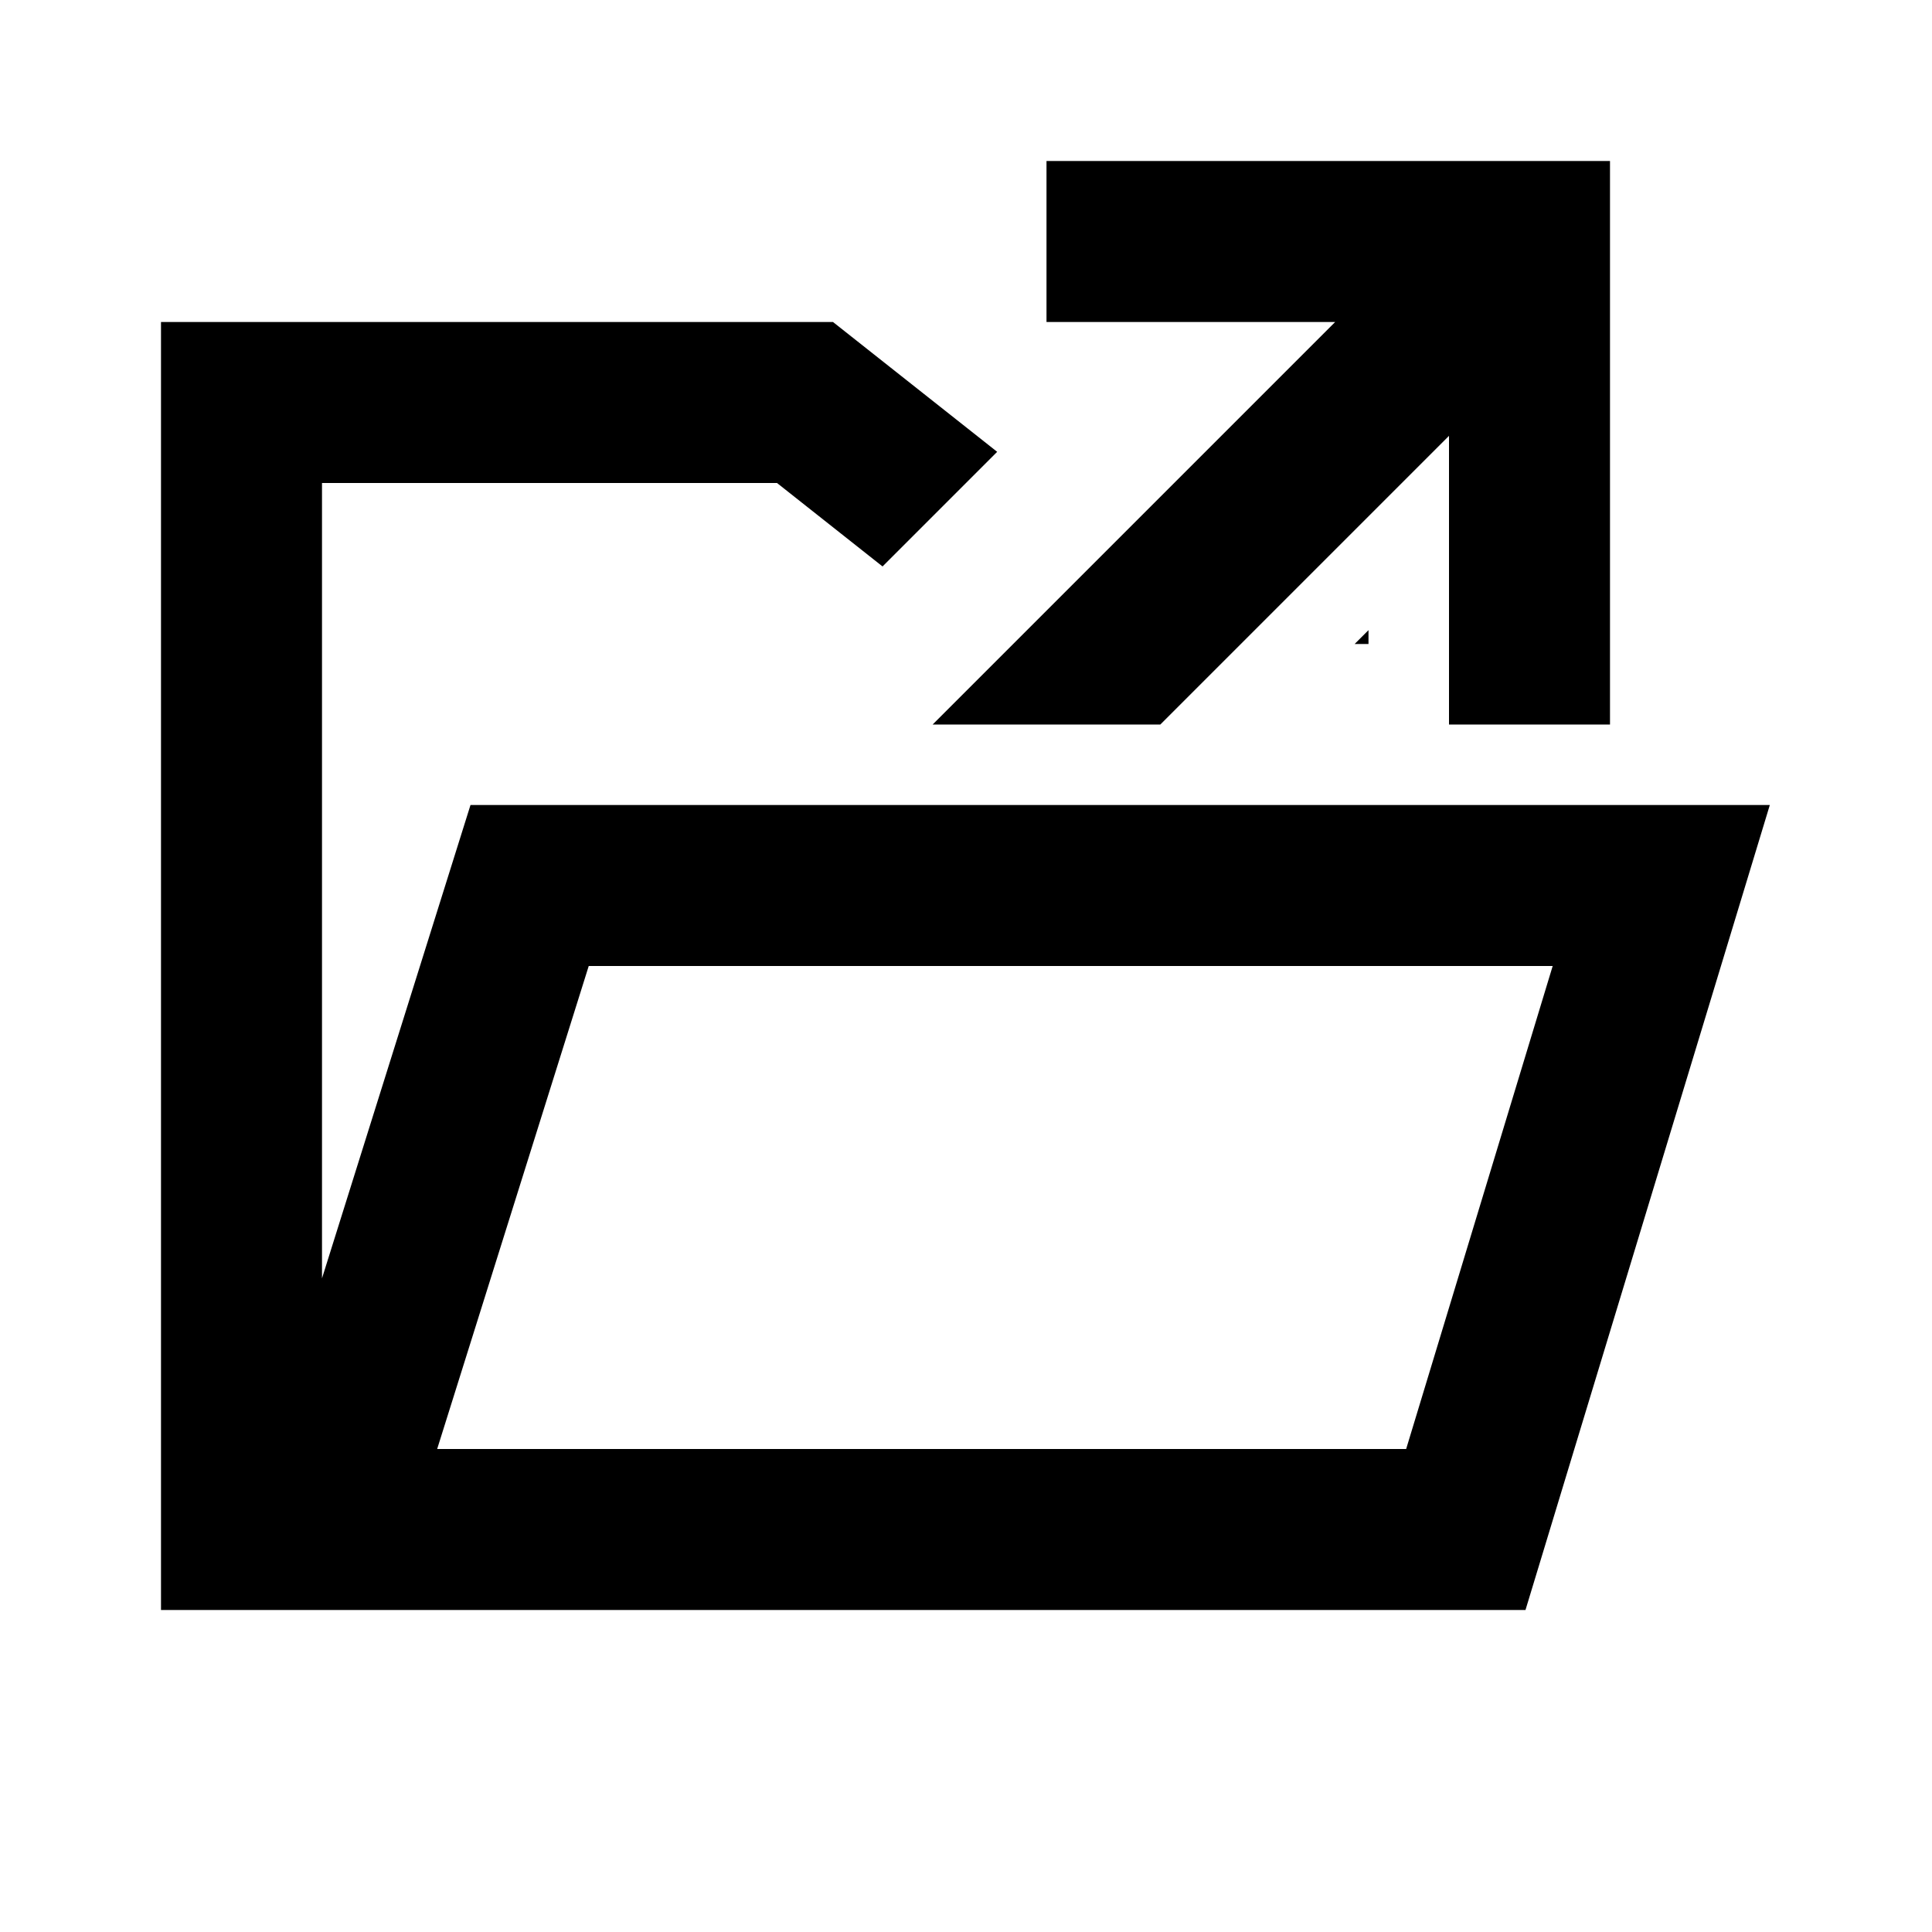
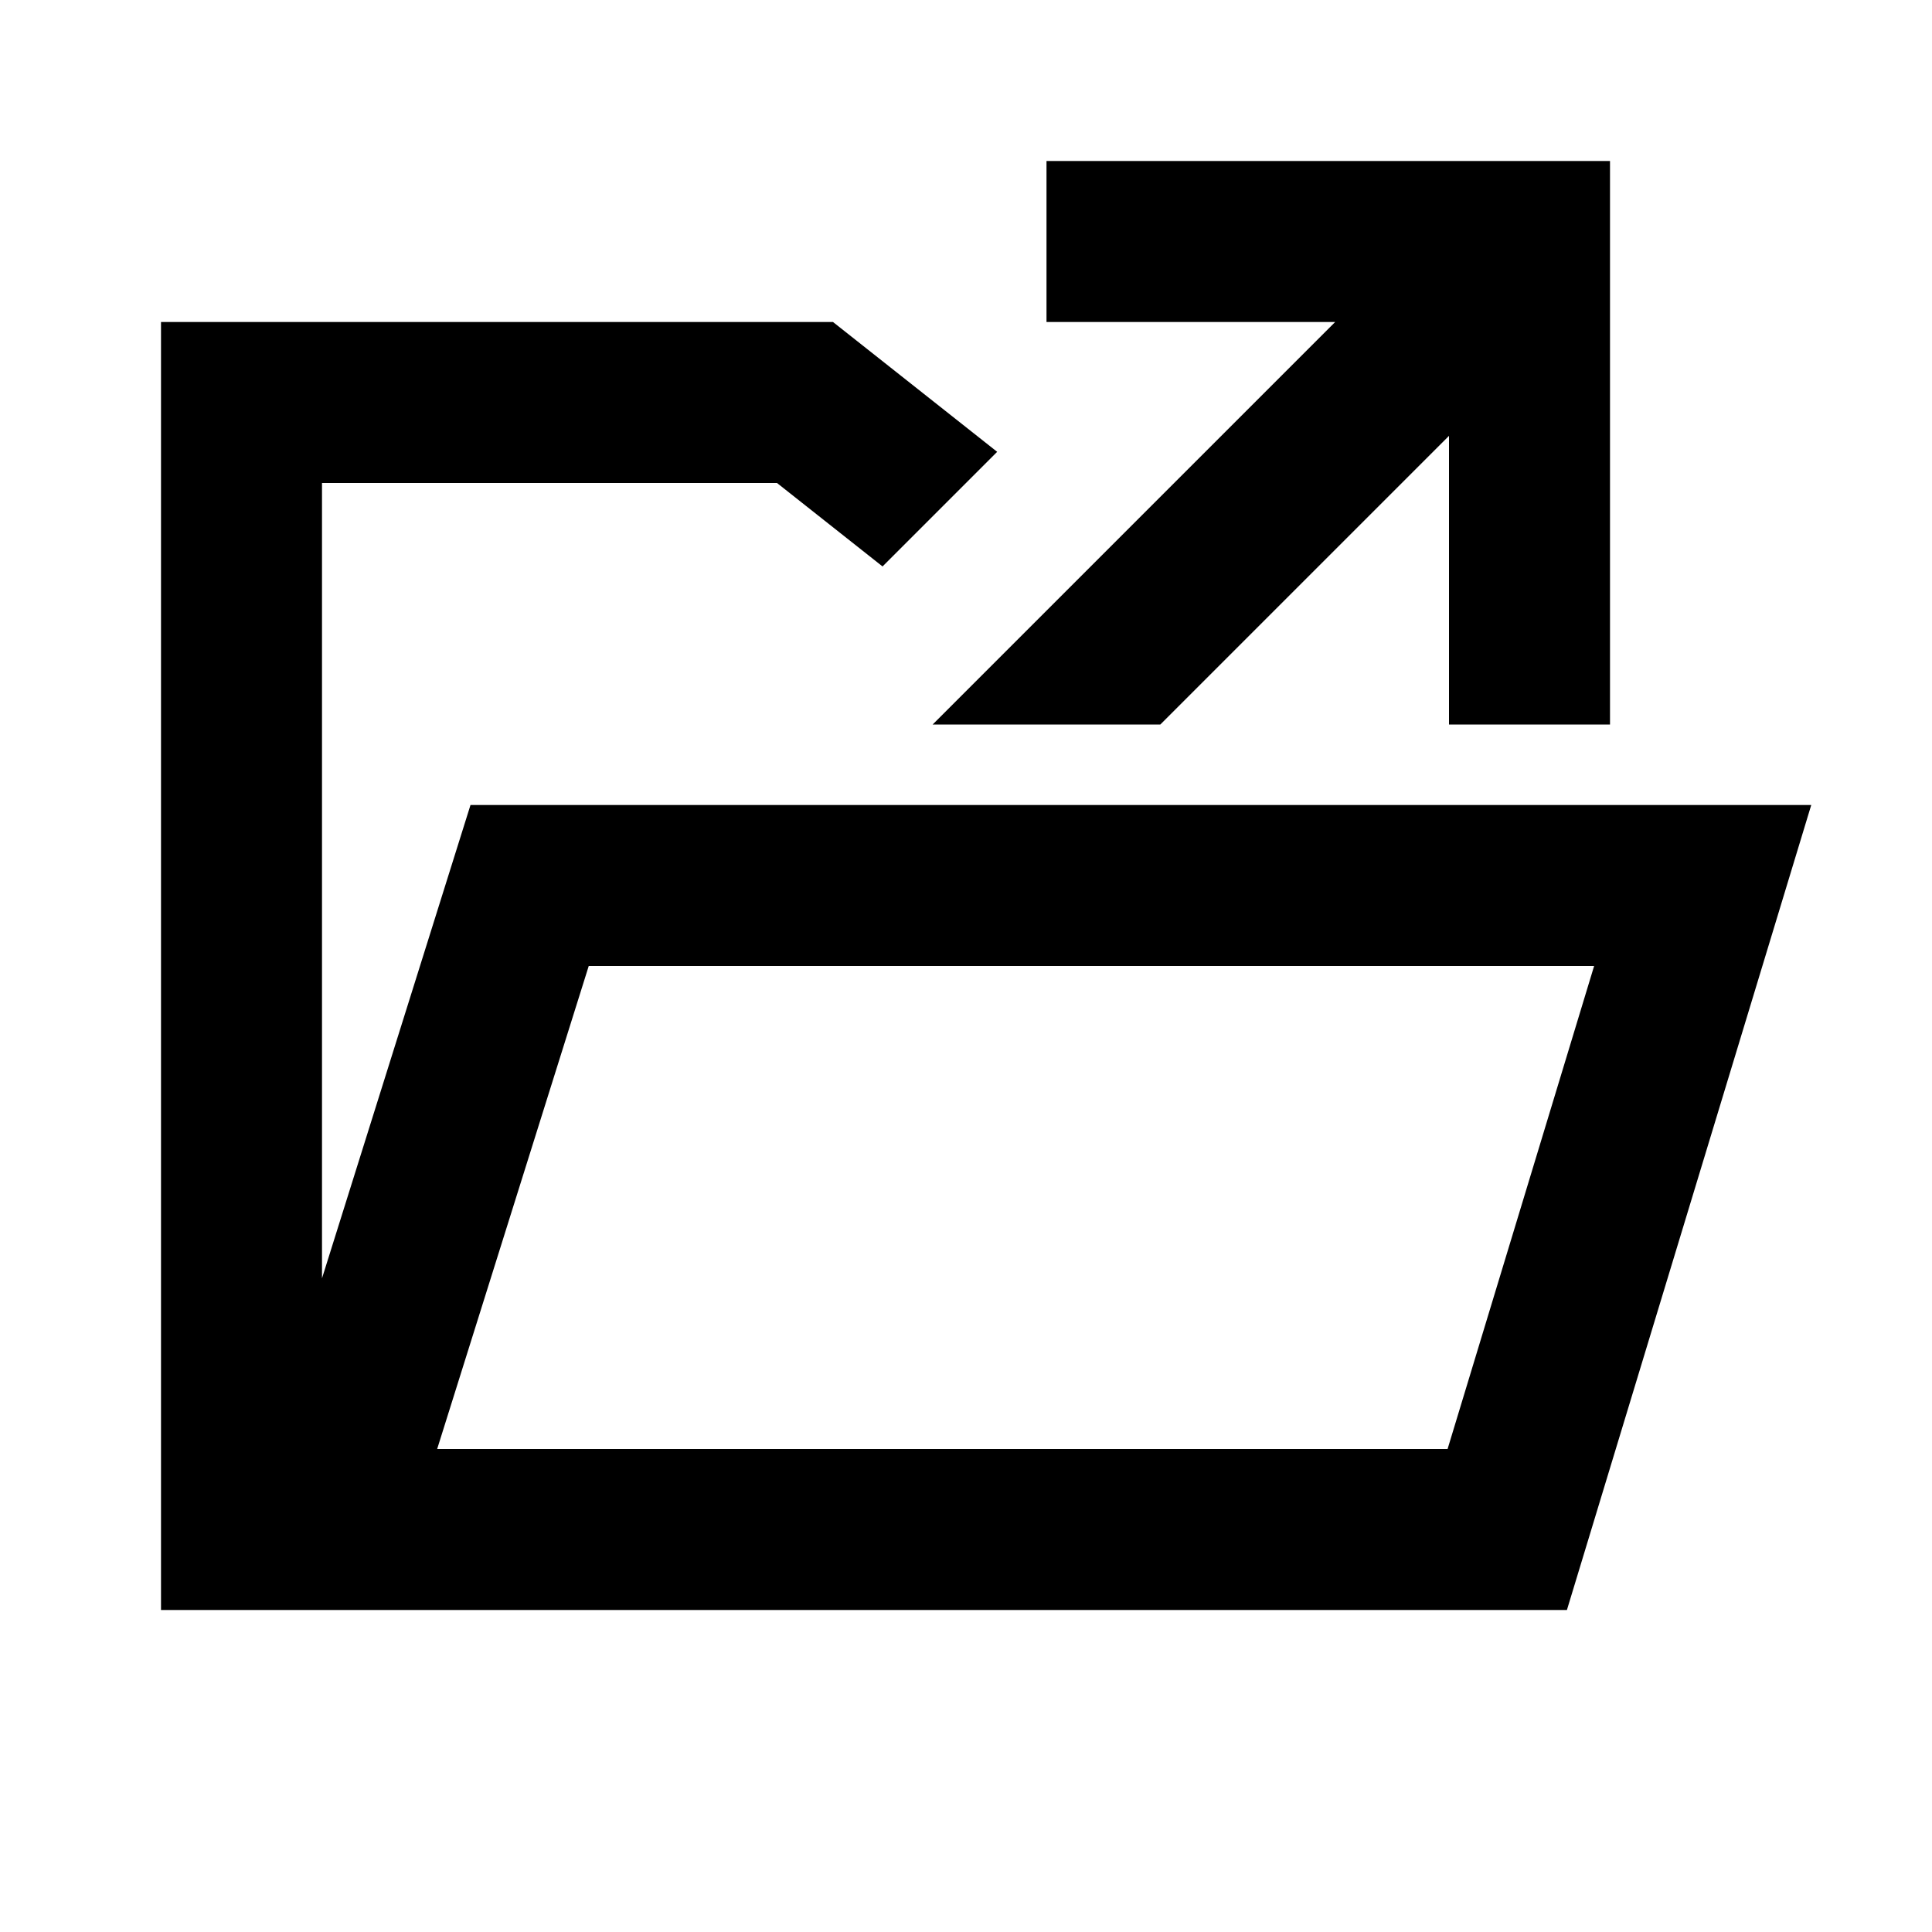
- <svg xmlns="http://www.w3.org/2000/svg" width="512px" height="512px" viewBox="0 0 512 512" version="1.1">
-   <g id="Page-1" stroke="none" stroke-width="1" fill="none" fill-rule="evenodd">
-     <g id="audio-description1" fill="#000000" transform="translate(42.66667, 42.66667)">
-       <path d="M178.083,42.667 L221.594,77.072 L191.217,107.449 L163.25,85.333 L42.667,85.333 L42.667,296.107 L82.021,170.667 L341.333,170.667 L341.333,170.666 L384,170.666 L384,170.667 L426.354,170.667 L361.604,384 L7.10542736e-15,384 L7.10542736e-15,42.667 L178.083,42.667 Z M368.812,213.333 L113.354,213.333 L73.187,341.333 L329.979,341.333 L368.812,213.333 Z M319.999,128 L316.328,128 L320,124.327 L319.999,128 Z" id="Combined-Shape" />
-       <path d="M384,7.10542736e-15 L384,149.333 L341.333,149.333 L341.333,72.836 L264.837,149.333 L204.497,149.333 L311.163,42.666 L234.667,42.667 L234.667,7.10542736e-15 L384,7.10542736e-15 Z" id="Combined-Shape" fill-rule="nonzero" />
-     </g>
+ <svg xmlns="http://www.w3.org/2000/svg" width="512" height="512" viewBox="0 0 512 512">
+   <g fill-rule="evenodd" transform="translate(42.667 42.667)">
+     <path d="M178.083,42.667 L221.594,77.072 L191.217,107.449 L163.25,85.333 L42.667,85.333 L42.667,296.107 L82.021,170.667 L341.333,170.667 L341.333,170.666 L384,170.666 L437.333,170.667 L372.583,384 L-2.13162821e-14,384 L-2.13162821e-14,42.667 L178.083,42.667 Z M379.791,213.333 L113.354,213.333 L73.187,341.333 L340.958,341.333 L379.791,213.333 Z" />
+     <path fill-rule="nonzero" d="M384,7.10542736e-15 L384,149.333 L341.333,149.333 L341.333,72.836 L264.837,149.333 L204.497,149.333 L311.163,42.666 L234.667,42.667 L234.667,7.10542736e-15 L384,7.10542736e-15 Z" />
  </g>
</svg>
